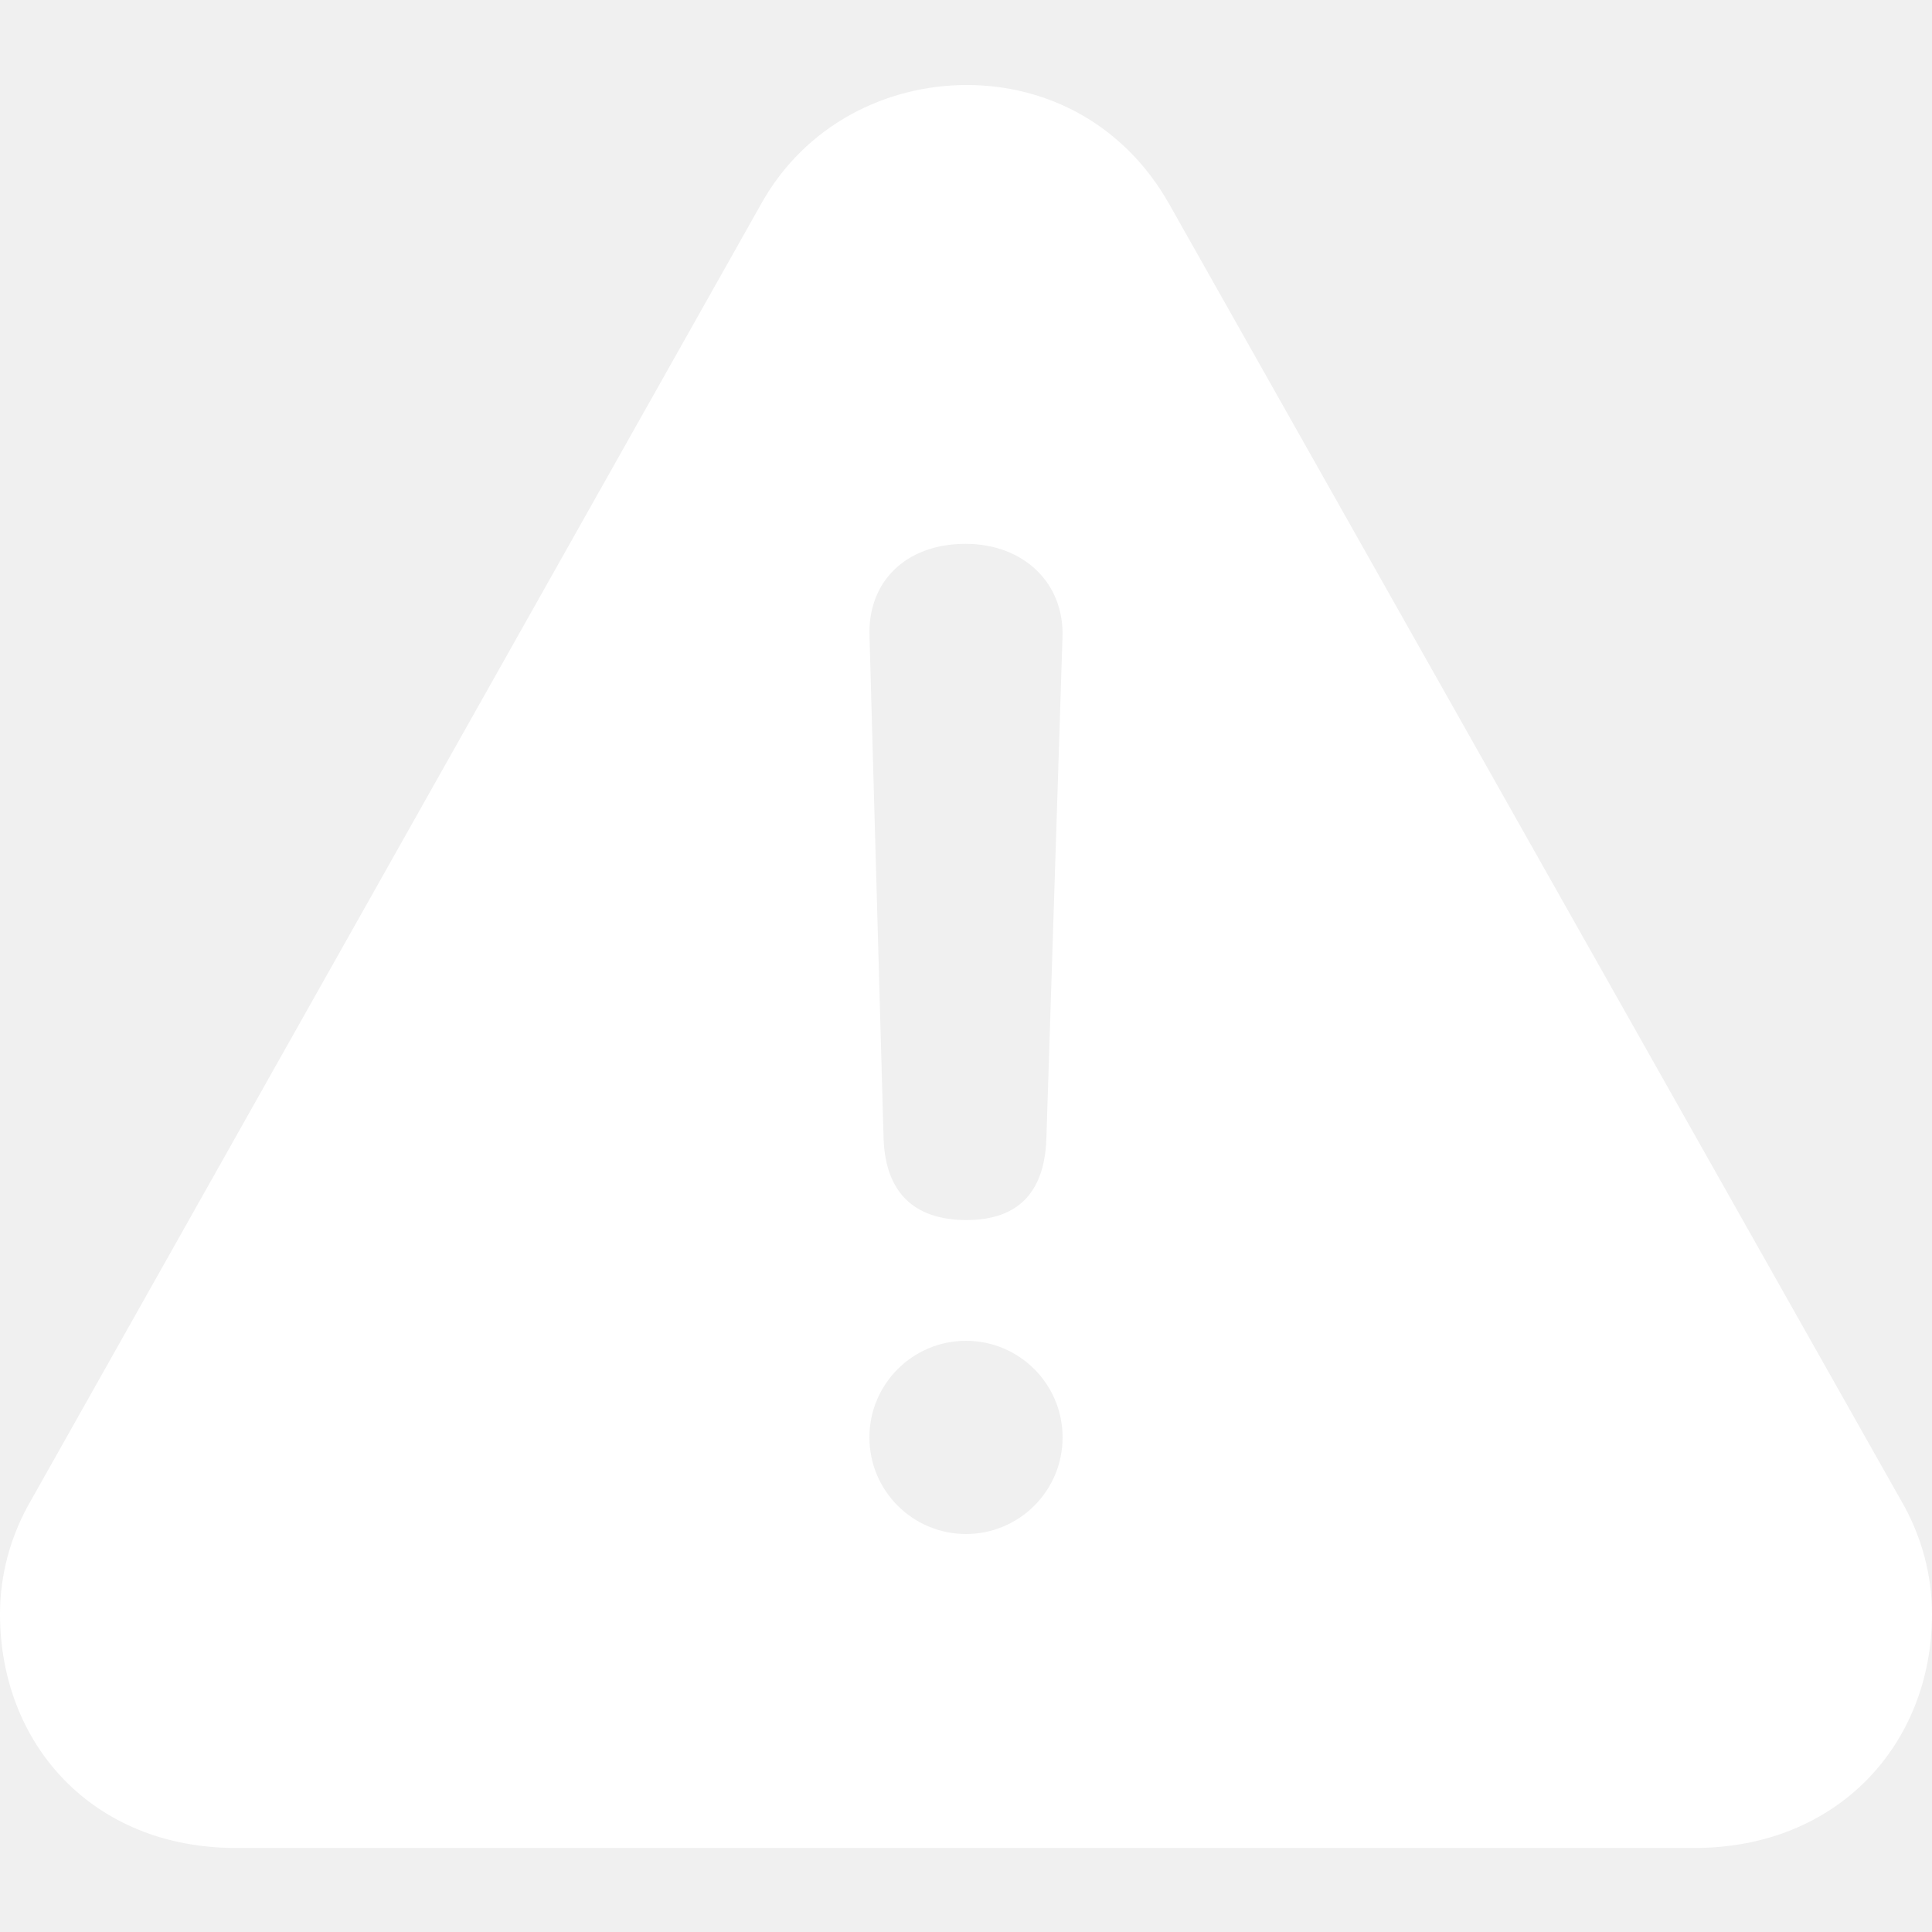
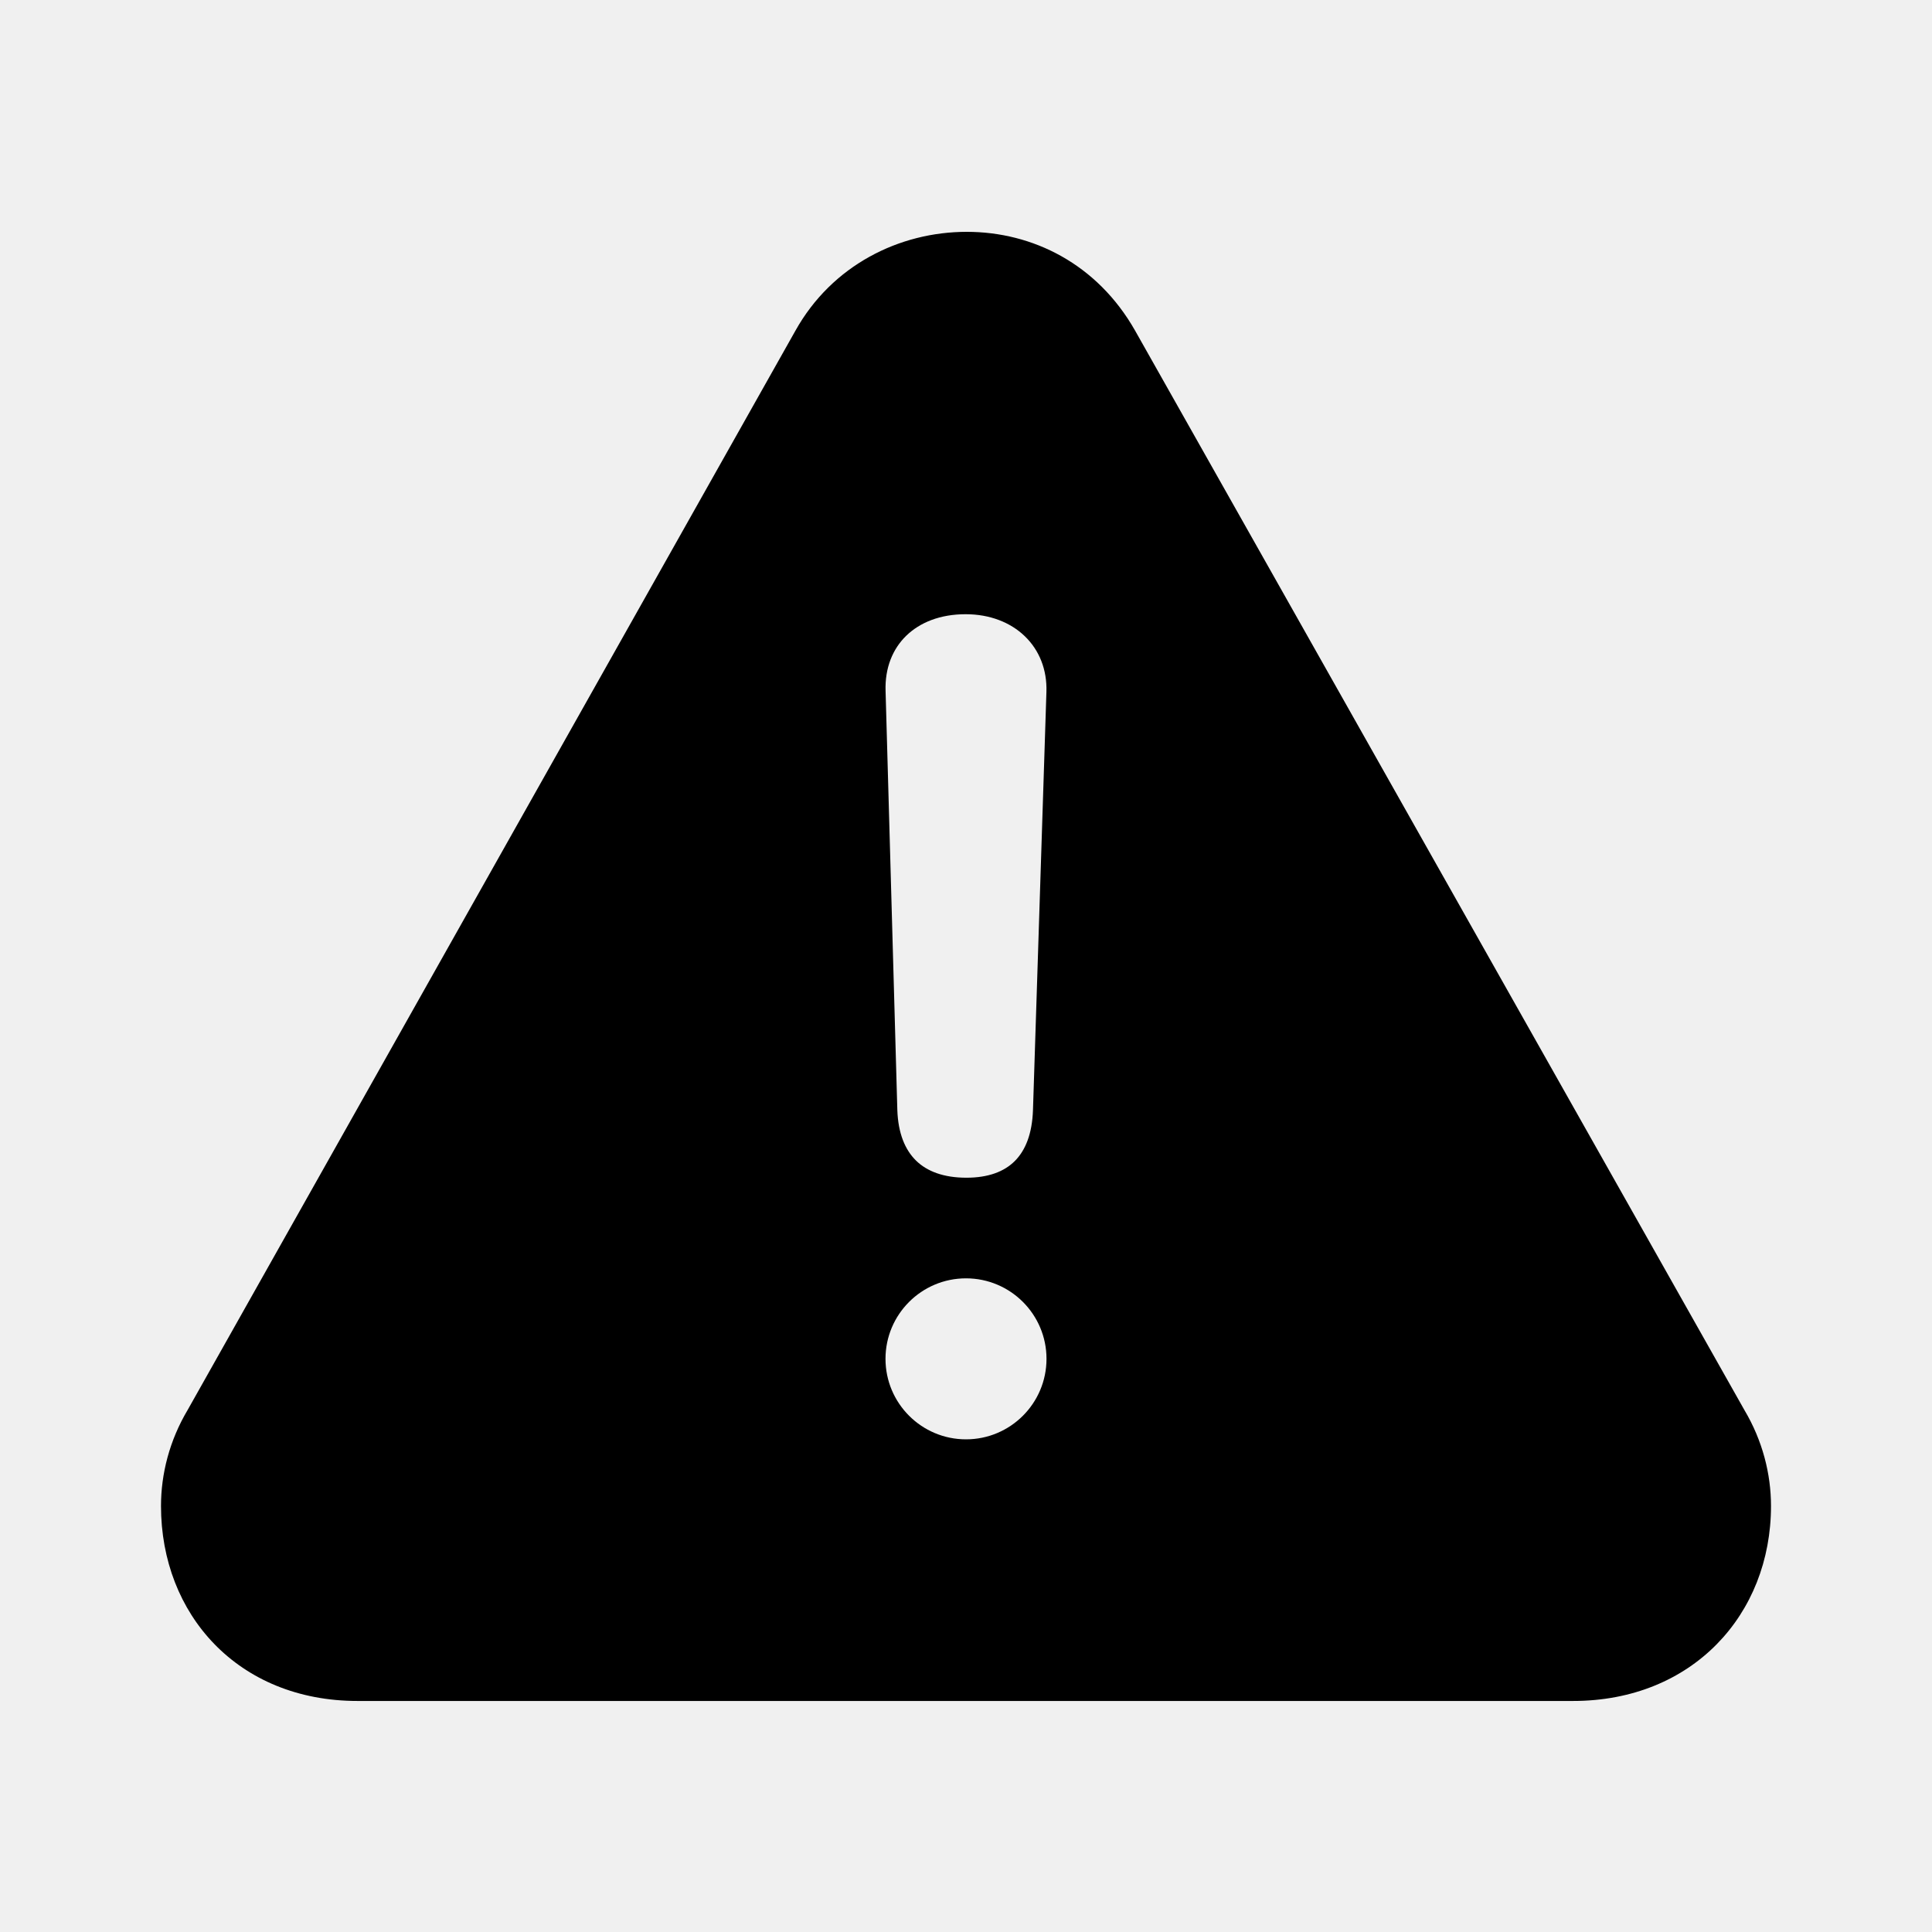
- <svg xmlns="http://www.w3.org/2000/svg" width="20" height="20" viewBox="0 0 20 20" fill="none">
-   <path fill-rule="evenodd" clip-rule="evenodd" d="M17.541 19.13C19.023 19.13 20 18.057 20 16.708C20 16.31 19.895 15.895 19.669 15.514L12.101 2.108C11.63 1.278 10.828 0.88 10.009 0.88C9.172 0.88 8.335 1.295 7.881 2.108L0.331 15.514C0.105 15.895 0 16.31 0 16.708C0 18.057 0.959 19.13 2.441 19.13H17.541ZM9.258 5.897C9.089 6.061 8.991 6.297 9.001 6.586V6.586L9.147 11.79C9.157 12.079 9.243 12.284 9.38 12.418C9.516 12.551 9.722 12.63 10.005 12.63C10.278 12.63 10.475 12.554 10.606 12.423C10.738 12.291 10.822 12.086 10.832 11.79L10.999 6.596C11.018 6.035 10.597 5.63 9.995 5.63C9.679 5.63 9.427 5.732 9.258 5.897ZM11 14.88C11 15.432 10.552 15.88 10 15.88C9.448 15.88 9 15.432 9 14.88C9 14.328 9.448 13.88 10 13.88C10.552 13.88 11 14.328 11 14.88Z" fill="white" />
+ <svg xmlns="http://www.w3.org/2000/svg" viewBox="0 0 24 24" fill="none">
+   <path fill-rule="evenodd" clip-rule="evenodd" d="M19.541 21.13C21.023 21.13 22 20.057 22 18.708C22 18.31 21.895 17.895 21.669 17.515L14.101 4.108C13.63 3.278 12.828 2.88 12.009 2.88C11.172 2.88 10.335 3.295 9.881 4.108L2.331 17.515C2.105 17.895 2 18.31 2 18.708C2 20.057 2.959 21.13 4.441 21.13H19.541ZM11.258 7.897C11.089 8.061 10.991 8.297 11.001 8.586V8.586L11.147 13.79C11.157 14.079 11.243 14.284 11.38 14.418C11.516 14.551 11.722 14.63 12.005 14.63C12.278 14.63 12.475 14.554 12.606 14.423C12.738 14.291 12.822 14.086 12.832 13.79L12.999 8.596C13.018 8.035 12.597 7.63 11.995 7.63C11.679 7.63 11.428 7.732 11.258 7.897ZM13 16.88C13 17.432 12.552 17.88 12 17.88C11.448 17.88 11 17.432 11 16.88C11 16.328 11.448 15.88 12 15.88C12.552 15.88 13 16.328 13 16.88Z" fill="currentColor" />
</svg>
